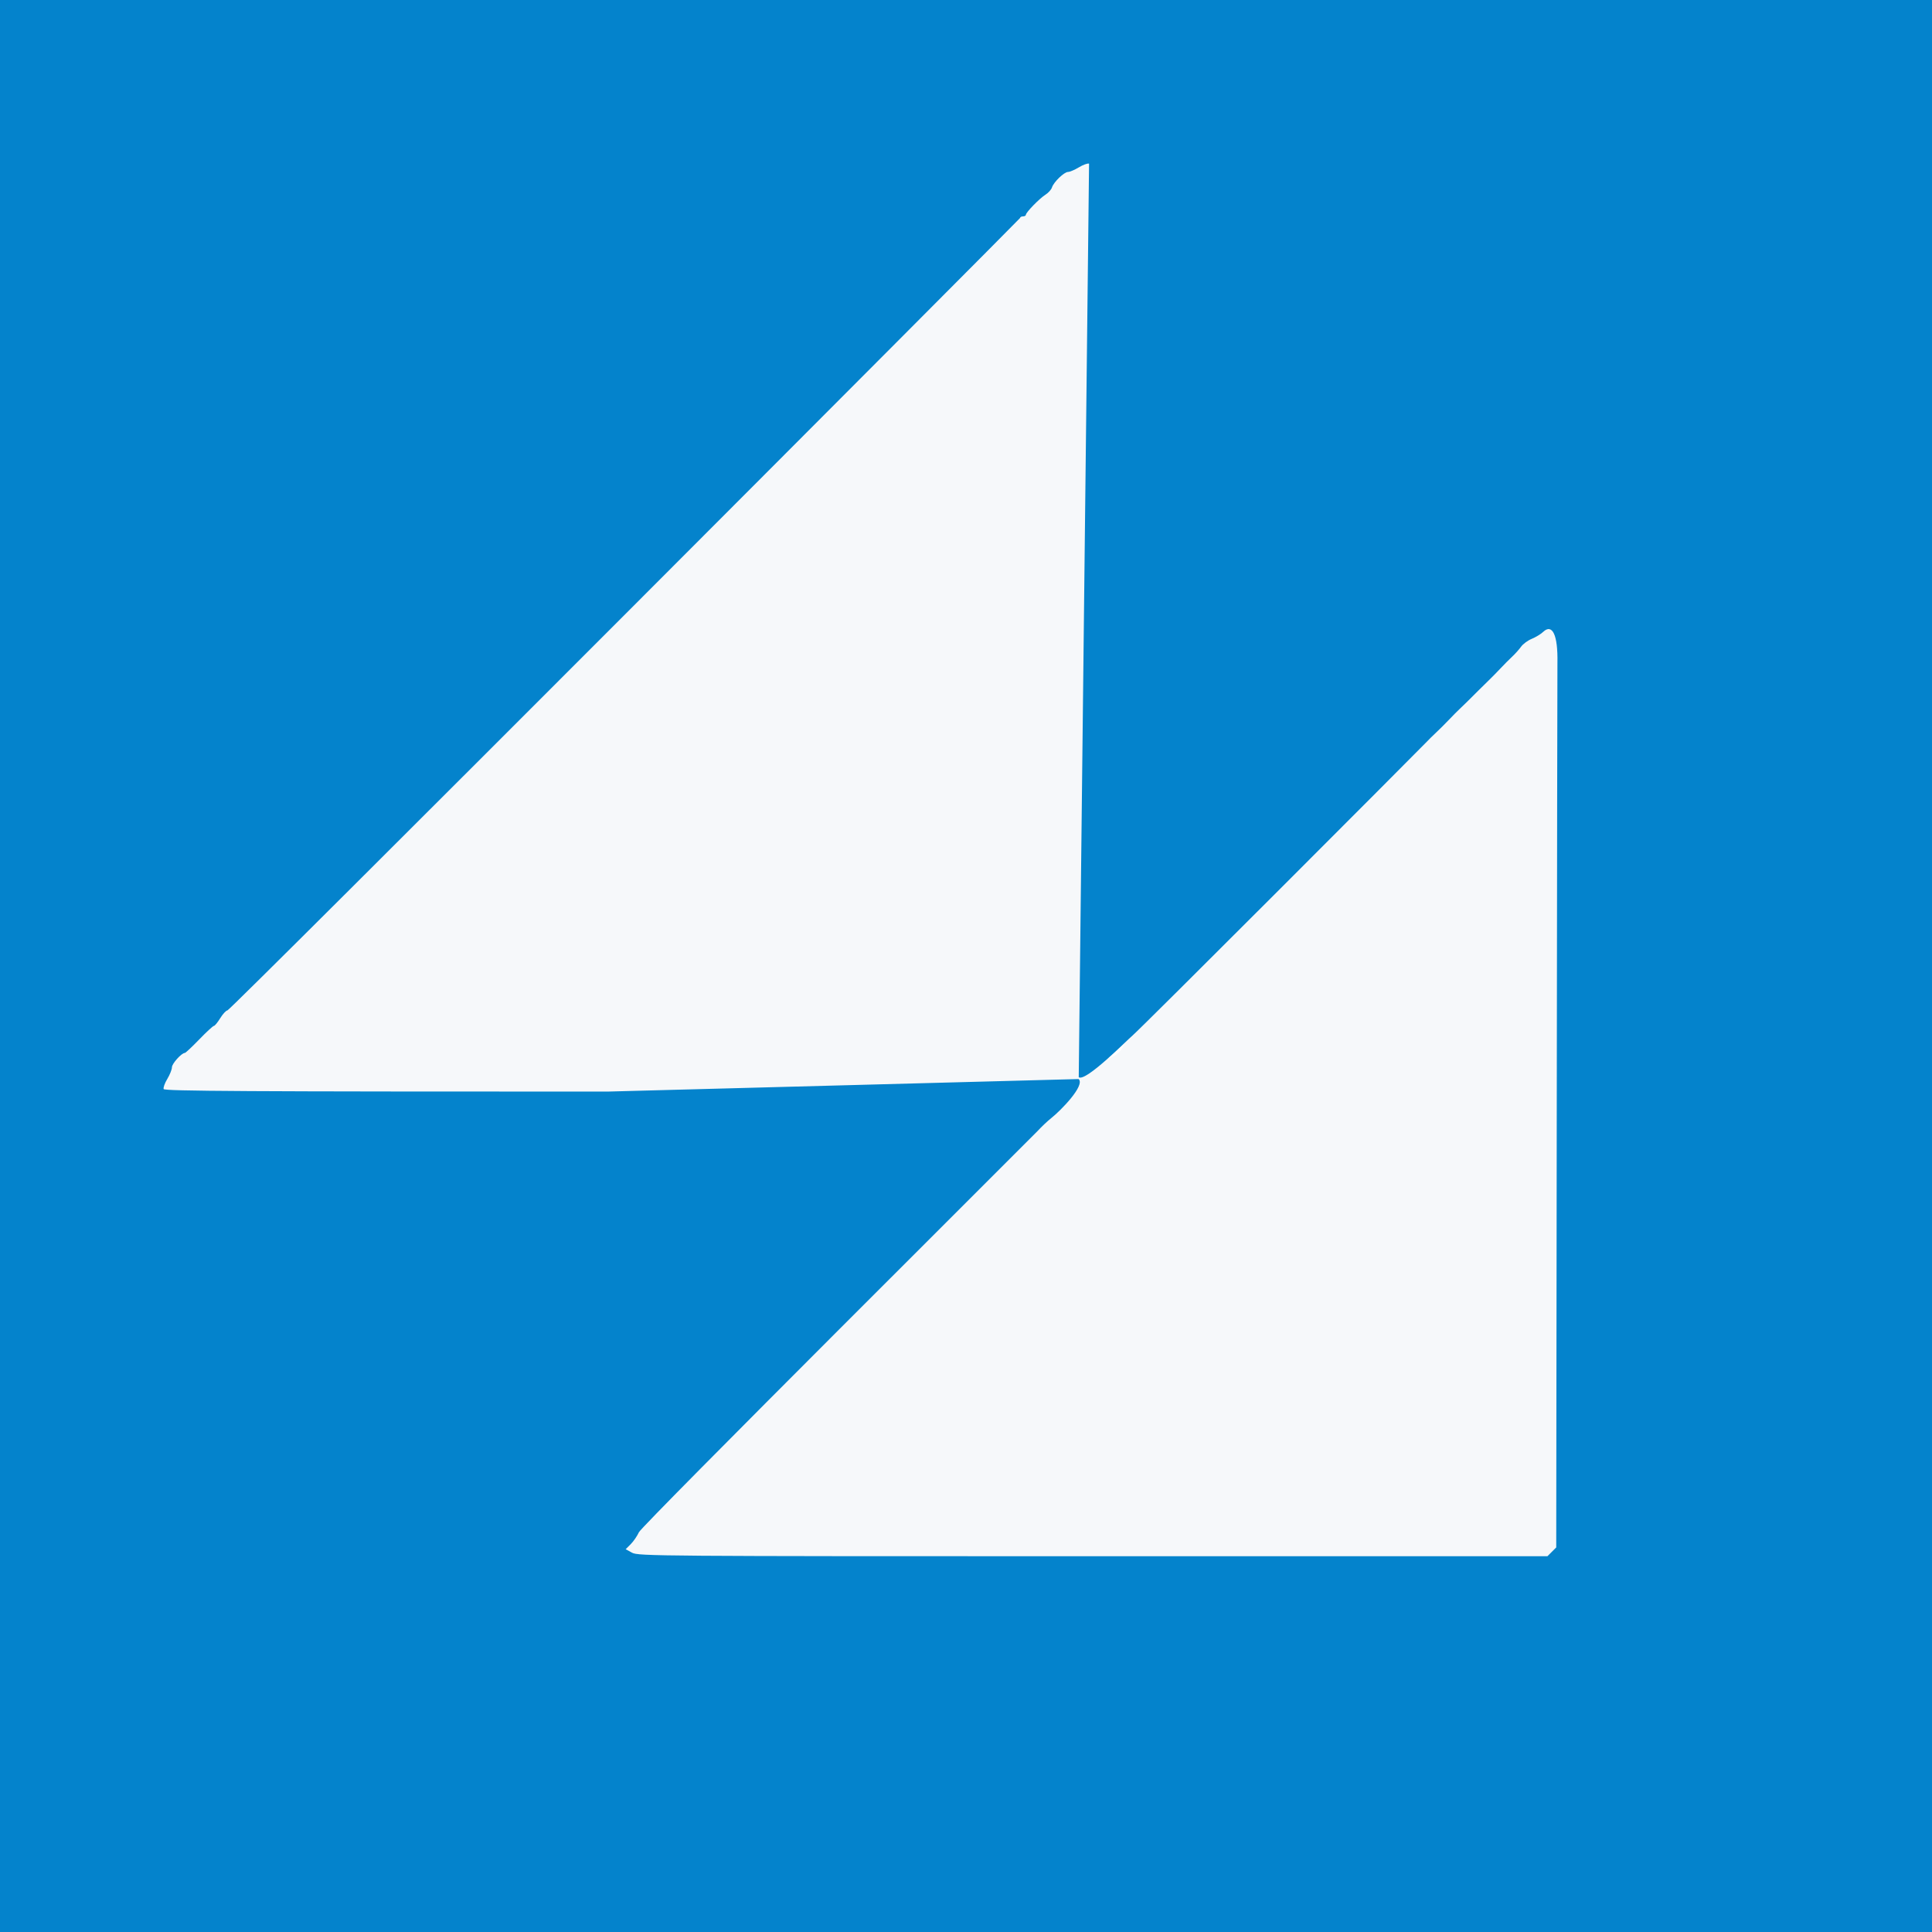
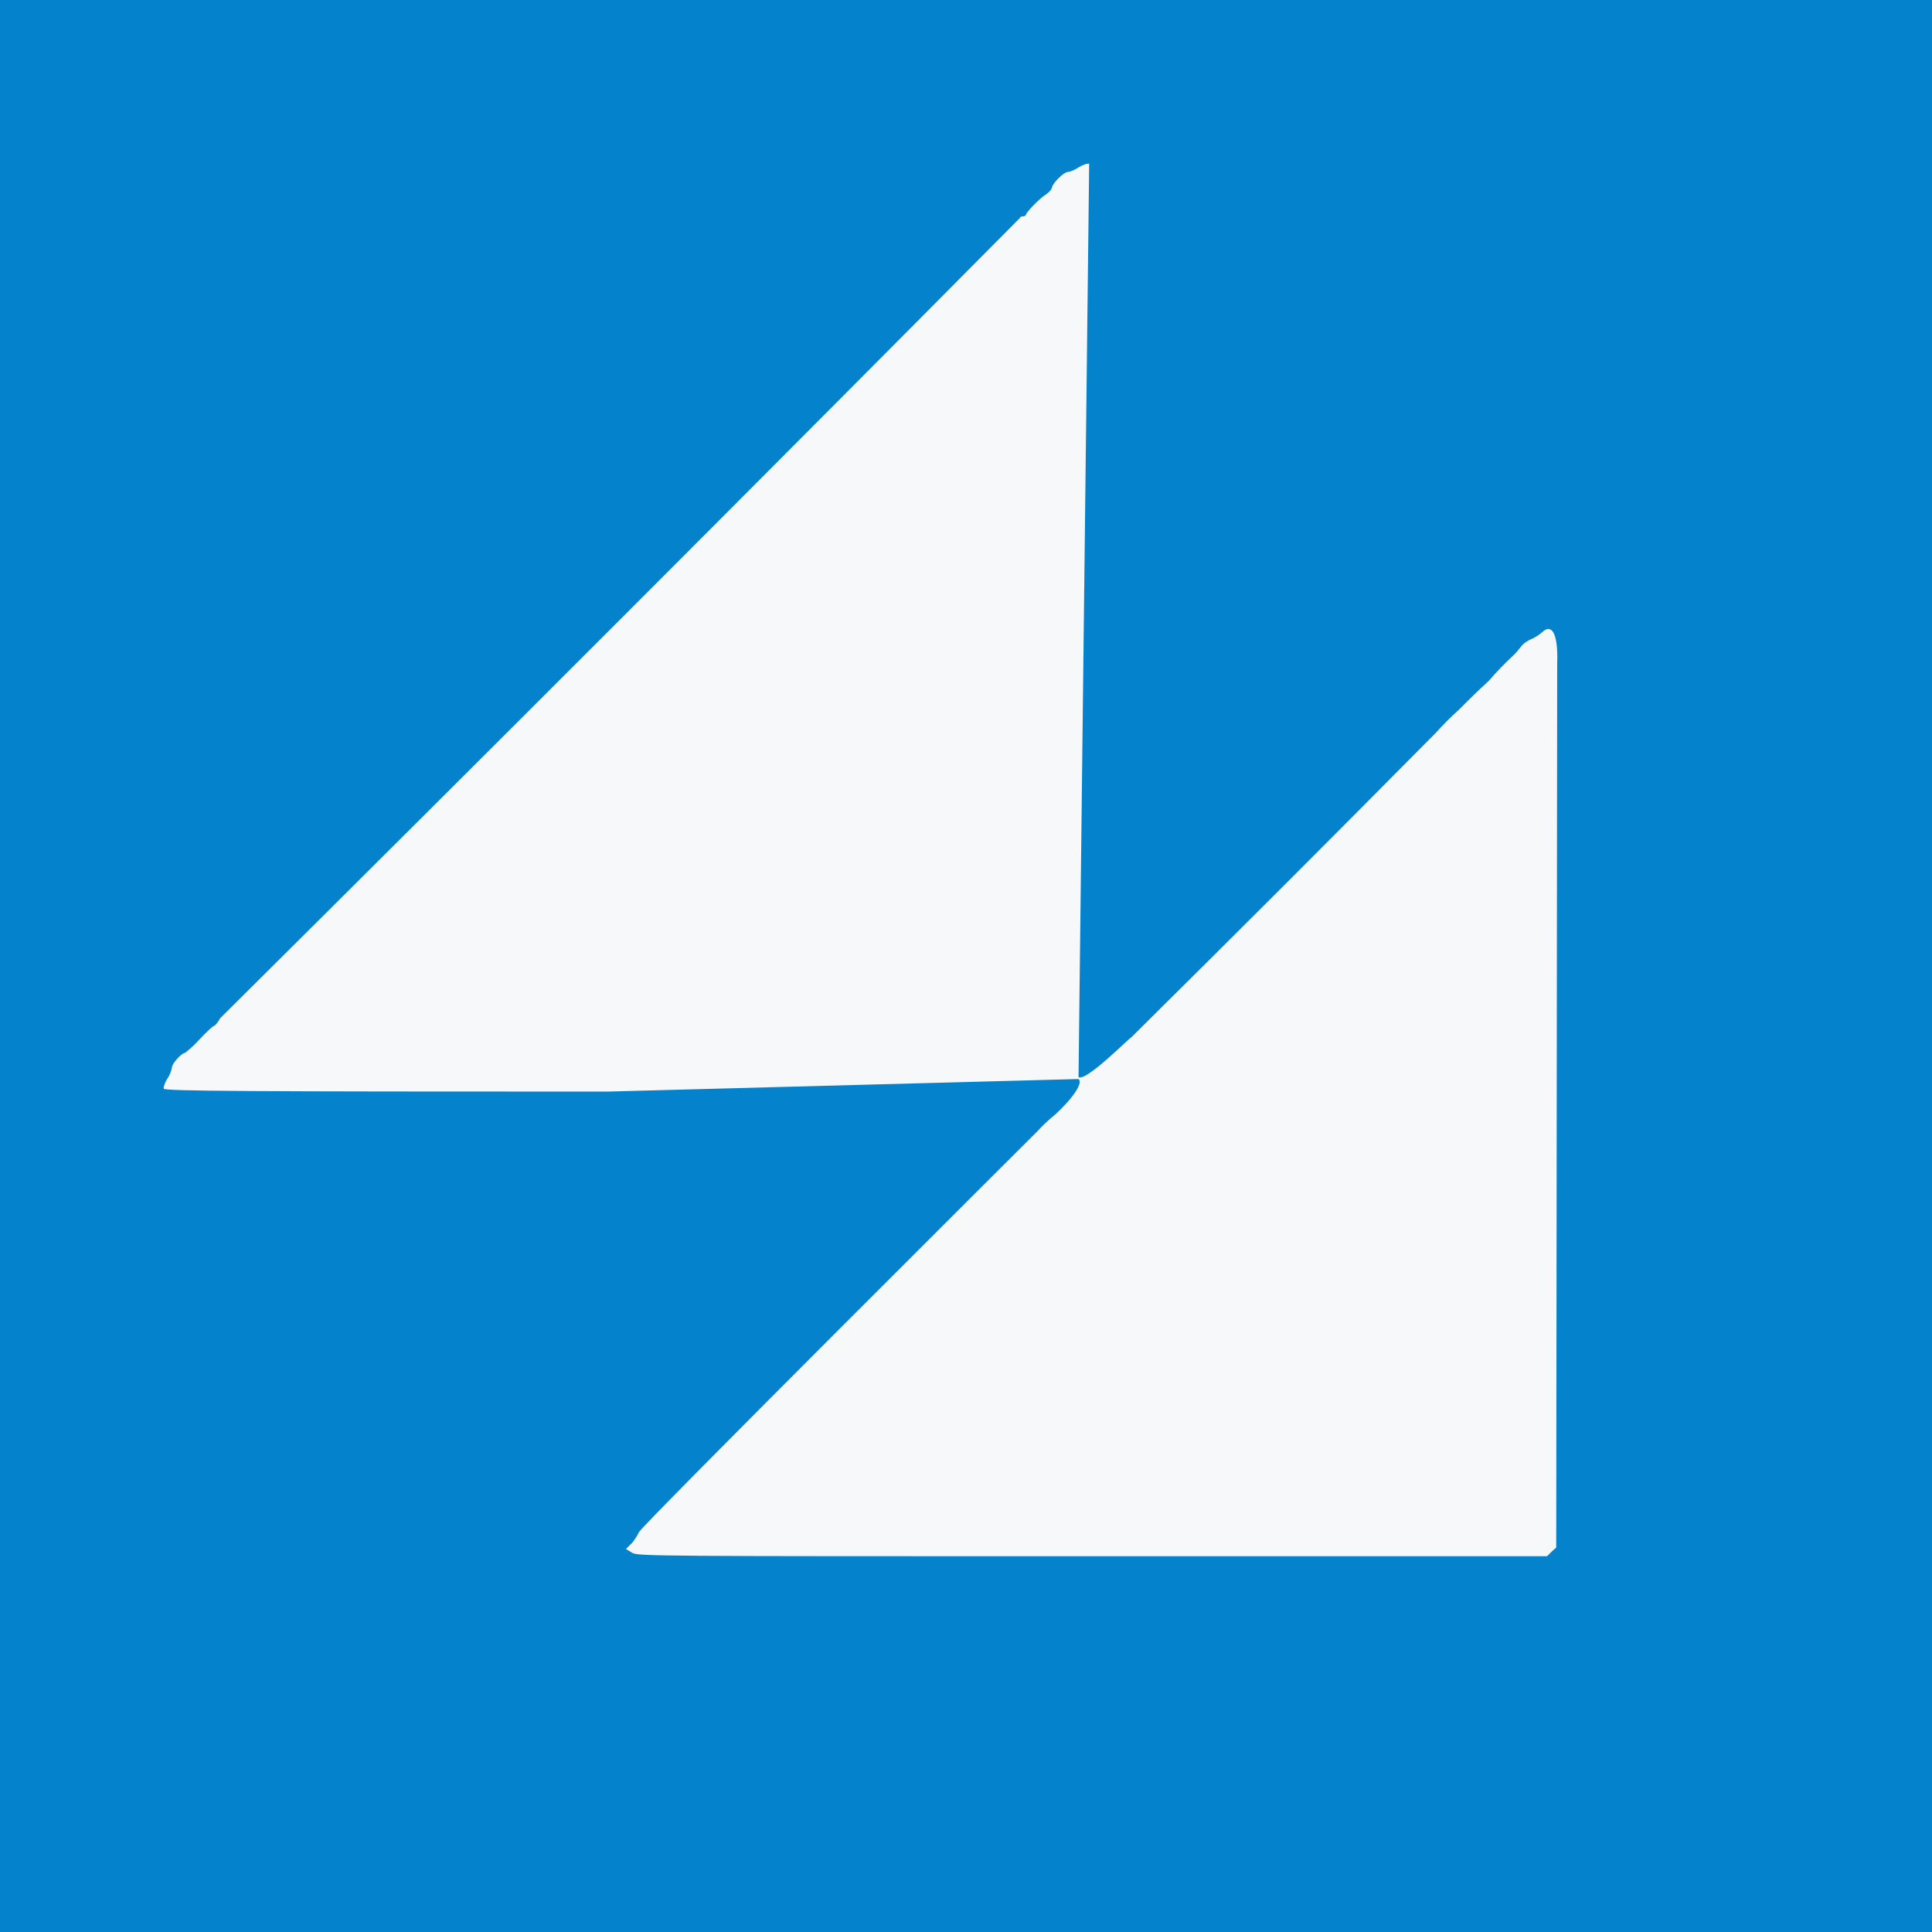
- <svg xmlns="http://www.w3.org/2000/svg" version="1.1" width="400" height="400" viewBox="0,0,400,400">
-   <g transform="translate(-40,20)">
-     <g data-paper-data="{&quot;isPaintingLayer&quot;:true}" fill-rule="evenodd" stroke="none" stroke-width="1" stroke-linecap="butt" stroke-linejoin="miter" stroke-miterlimit="10" stroke-dasharray="" stroke-dashoffset="0" style="mix-blend-mode: normal">
-       <path d="M263.378,14.641c0.868,-0.526 1.813,-0.866 2.1,-0.756c0.427,0.164 0.522,184.101 1.882,185.009c1.485,0.992 4.59,-0.445 5.215,-2.414c0.13,-0.41 0.903,-1.27 1.717,-1.912c1.485,-1.171 59.478,-59.28 60.908,-60.794c0.55,-0.583 1.514,-1.535 2.141,-2.117c0.628,-0.581 1.829,-1.777 2.668,-2.657c0.84,-0.88 1.793,-1.843 2.119,-2.14c0.558,-0.509 2.42,-2.34 4.201,-4.131c0.439,-0.441 1.309,-1.296 1.934,-1.9c0.625,-0.603 1.713,-1.712 2.417,-2.463c0.704,-0.751 1.784,-1.837 2.4,-2.413c0.616,-0.576 1.45,-1.508 1.853,-2.07c0.404,-0.563 1.394,-1.29 2.2,-1.618c0.807,-0.327 1.864,-0.97 2.35,-1.43c1.924,-1.819 3.08,0.662 2.966,6.365c-0.042,2.09 -0.249,183.178 -0.249,183.178l-0.911,0.911l-0.911,0.911h-94.089c-90.107,0 -94.145,-0.031 -95.418,-0.725l-1.329,-0.726l1.042,-1.042c0.574,-0.574 1.339,-1.688 1.7,-2.475c0.686,-1.494 81.757,-82.207 82.539,-83.068c0.783,-0.86 2.088,-2.09 2.9,-2.734c1.782,-1.411 2.027,-3.287 0.602,-4.614l-0.876,-0.816h-91.682c-75.009,0 -91.718,-0.095 -91.882,-0.522c-0.11,-0.287 0.23,-1.232 0.756,-2.1c0.525,-0.868 0.956,-1.953 0.957,-2.412c0.002,-0.753 1.995,-2.966 2.672,-2.966c0.152,0 1.495,-1.26 2.984,-2.8c1.489,-1.54 2.854,-2.8 3.032,-2.8c0.179,0 0.77,-0.72 1.314,-1.6c0.544,-0.88 1.21,-1.6 1.481,-1.6c0.64,0 164.119,-163.885 164.119,-164.068c0,-0.182 0.27,-0.332 0.6,-0.332c0.33,0 0.6,-0.15 0.6,-0.333c0,-0.491 2.83,-3.392 4.07,-4.172c0.588,-0.371 1.184,-1.036 1.325,-1.479c0.355,-1.12 2.528,-3.216 3.336,-3.218c0.368,-0.001 1.379,-0.432 2.247,-0.957" fill="#f6f8fa" />
-       <path d="M40,-20h200h200v400h-200h-200M265.478,13.885c-0.287,-0.11 -1.232,0.23 -2.1,0.756c-0.868,0.525 -1.879,0.956 -2.247,0.957c-0.808,0.002 -2.981,2.098 -3.336,3.218c-0.141,0.443 -0.737,1.108 -1.325,1.479c-1.24,0.78 -4.07,3.681 -4.07,4.172c0,0.183 -0.27,0.333 -0.6,0.333c-0.33,0 -0.6,0.15 -0.6,0.332c0,0.183 -163.479,164.068 -164.119,164.068c-0.271,0 -0.937,0.72 -1.481,1.6c-0.544,0.88 -1.135,1.6 -1.314,1.6c-0.178,0 -1.543,1.26 -3.032,2.8c-1.489,1.54 -2.832,2.8 -2.984,2.8c-0.677,0 -2.67,2.213 -2.672,2.966c-0.001,0.459 -0.432,1.544 -0.957,2.412c-0.526,0.868 -0.866,1.813 -0.756,2.1c0.164,0.427 16.873,0.522 91.882,0.522l97.551,-2.594c1.425,1.327 -3.813,6.613 -5.595,8.024c-0.812,0.644 -2.117,1.874 -2.9,2.734c-0.782,0.861 -81.853,81.574 -82.539,83.068c-0.361,0.787 -1.126,1.901 -1.7,2.475l-1.042,1.042l1.329,0.726c1.273,0.694 5.311,0.725 95.418,0.725h94.089l0.911,-0.911l0.911,-0.911c0,0 0.207,-181.088 0.249,-183.178c0.114,-5.703 -1.042,-8.184 -2.966,-6.365c-0.486,0.46 -1.543,1.103 -2.35,1.43c-0.806,0.328 -1.796,1.055 -2.2,1.618c-0.403,0.562 -1.237,1.494 -1.853,2.07c-0.616,0.576 -1.696,1.662 -2.4,2.413c-0.704,0.751 -1.792,1.86 -2.417,2.463c-0.625,0.604 -1.495,1.459 -1.934,1.9c-1.781,1.791 -3.643,3.622 -4.201,4.131c-0.326,0.297 -1.279,1.26 -2.119,2.14c-0.839,0.88 -2.04,2.076 -2.668,2.657c-0.627,0.582 -1.591,1.534 -2.141,2.117c-1.43,1.514 -59.423,59.623 -60.908,60.794c-0.814,0.642 -9.465,9.458 -10.95,8.466" fill="#0483cc" />
-     </g>
+ <svg xmlns="http://www.w3.org/2000/svg" width="400" height="400">
+   <g fill-rule="evenodd" stroke-miterlimit="10" data-paper-data="{&quot;isPaintingLayer&quot;:true}" style="mix-blend-mode:normal">
+     <path fill="#f6f8fa" d="M223.4 34.6c.8-.5 1.8-.8 2-.7.5.1.6 184 2 185s4.5-.5 5.2-2.4a8765.6 8765.6 0 0 0 82.4-82.6c.3-.6 1.3-1.3 2.1-1.6a9 9 0 0 0 2.4-1.5c2-1.8 3 .7 3 6.4l-.3 183.2-1 .9-.8.9h-94.1c-90.1 0-94.2 0-95.4-.7l-1.4-.8 1-1c.7-.6 1.4-1.7 1.8-2.5.7-1.5 81.7-82.2 82.5-83 .8-.9 2.1-2.1 3-2.8 1.7-1.4 2-3.3.5-4.6l-.9-.8h-91.6c-75 0-91.8 0-92-.5 0-.3.3-1.3.8-2.1.6-.9 1-2 1-2.4 0-.8 2-3 2.7-3l3-2.8c1.4-1.5 2.8-2.8 3-2.8.2 0 .8-.7 1.3-1.6a30849.3 30849.3 0 0 0 166.2-166c.3 0 .6-.1.6-.3 0-.5 2.8-3.4 4-4.2.7-.4 1.3-1 1.4-1.5.4-1.1 2.5-3.2 3.3-3.2.4 0 1.4-.4 2.3-1" />
+     <path fill="#0483cc" d="M0 0h400v400H0M225.5 33.9c-.3-.1-1.3.2-2.1.7-.9.6-1.9 1-2.3 1-.8 0-3 2.1-3.3 3.2-.1.5-.7 1.1-1.3 1.5-1.3.8-4.1 3.7-4.1 4.2 0 .1-.3.3-.6.3s-.6.1-.6.3A30849.3 30849.3 0 0 1 45.6 210.8c-.5.9-1.1 1.6-1.3 1.6-.2 0-1.6 1.3-3 2.8a23.2 23.2 0 0 1-3 2.8c-.7 0-2.7 2.2-2.7 3a6 6 0 0 1-1 2.4c-.5.8-.8 1.8-.7 2 .1.5 16.9.6 91.9.6l97.5-2.6c1.4 1.3-3.8 6.6-5.6 8a30 30 0 0 0-2.9 2.8c-.8.8-81.8 81.5-82.5 83-.4.8-1.1 2-1.7 2.5l-1 1 1.3.8c1.2.7 5.3.7 95.4.7h94l1-1 .9-.8.2-183.2c.2-5.7-1-8.2-3-6.4a9 9 0 0 1-2.3 1.5c-.8.3-1.8 1-2.2 1.6-.4.5-1.2 1.5-1.8 2a63.2 63.2 0 0 0-4.8 5 173.3 173.3 0 0 0-6.2 6 64.7 64.7 0 0 0-4.8 4.8 8765.6 8765.6 0 0 1-63 63c-.8.5-9.5 9.3-11 8.3" />
  </g>
</svg>
